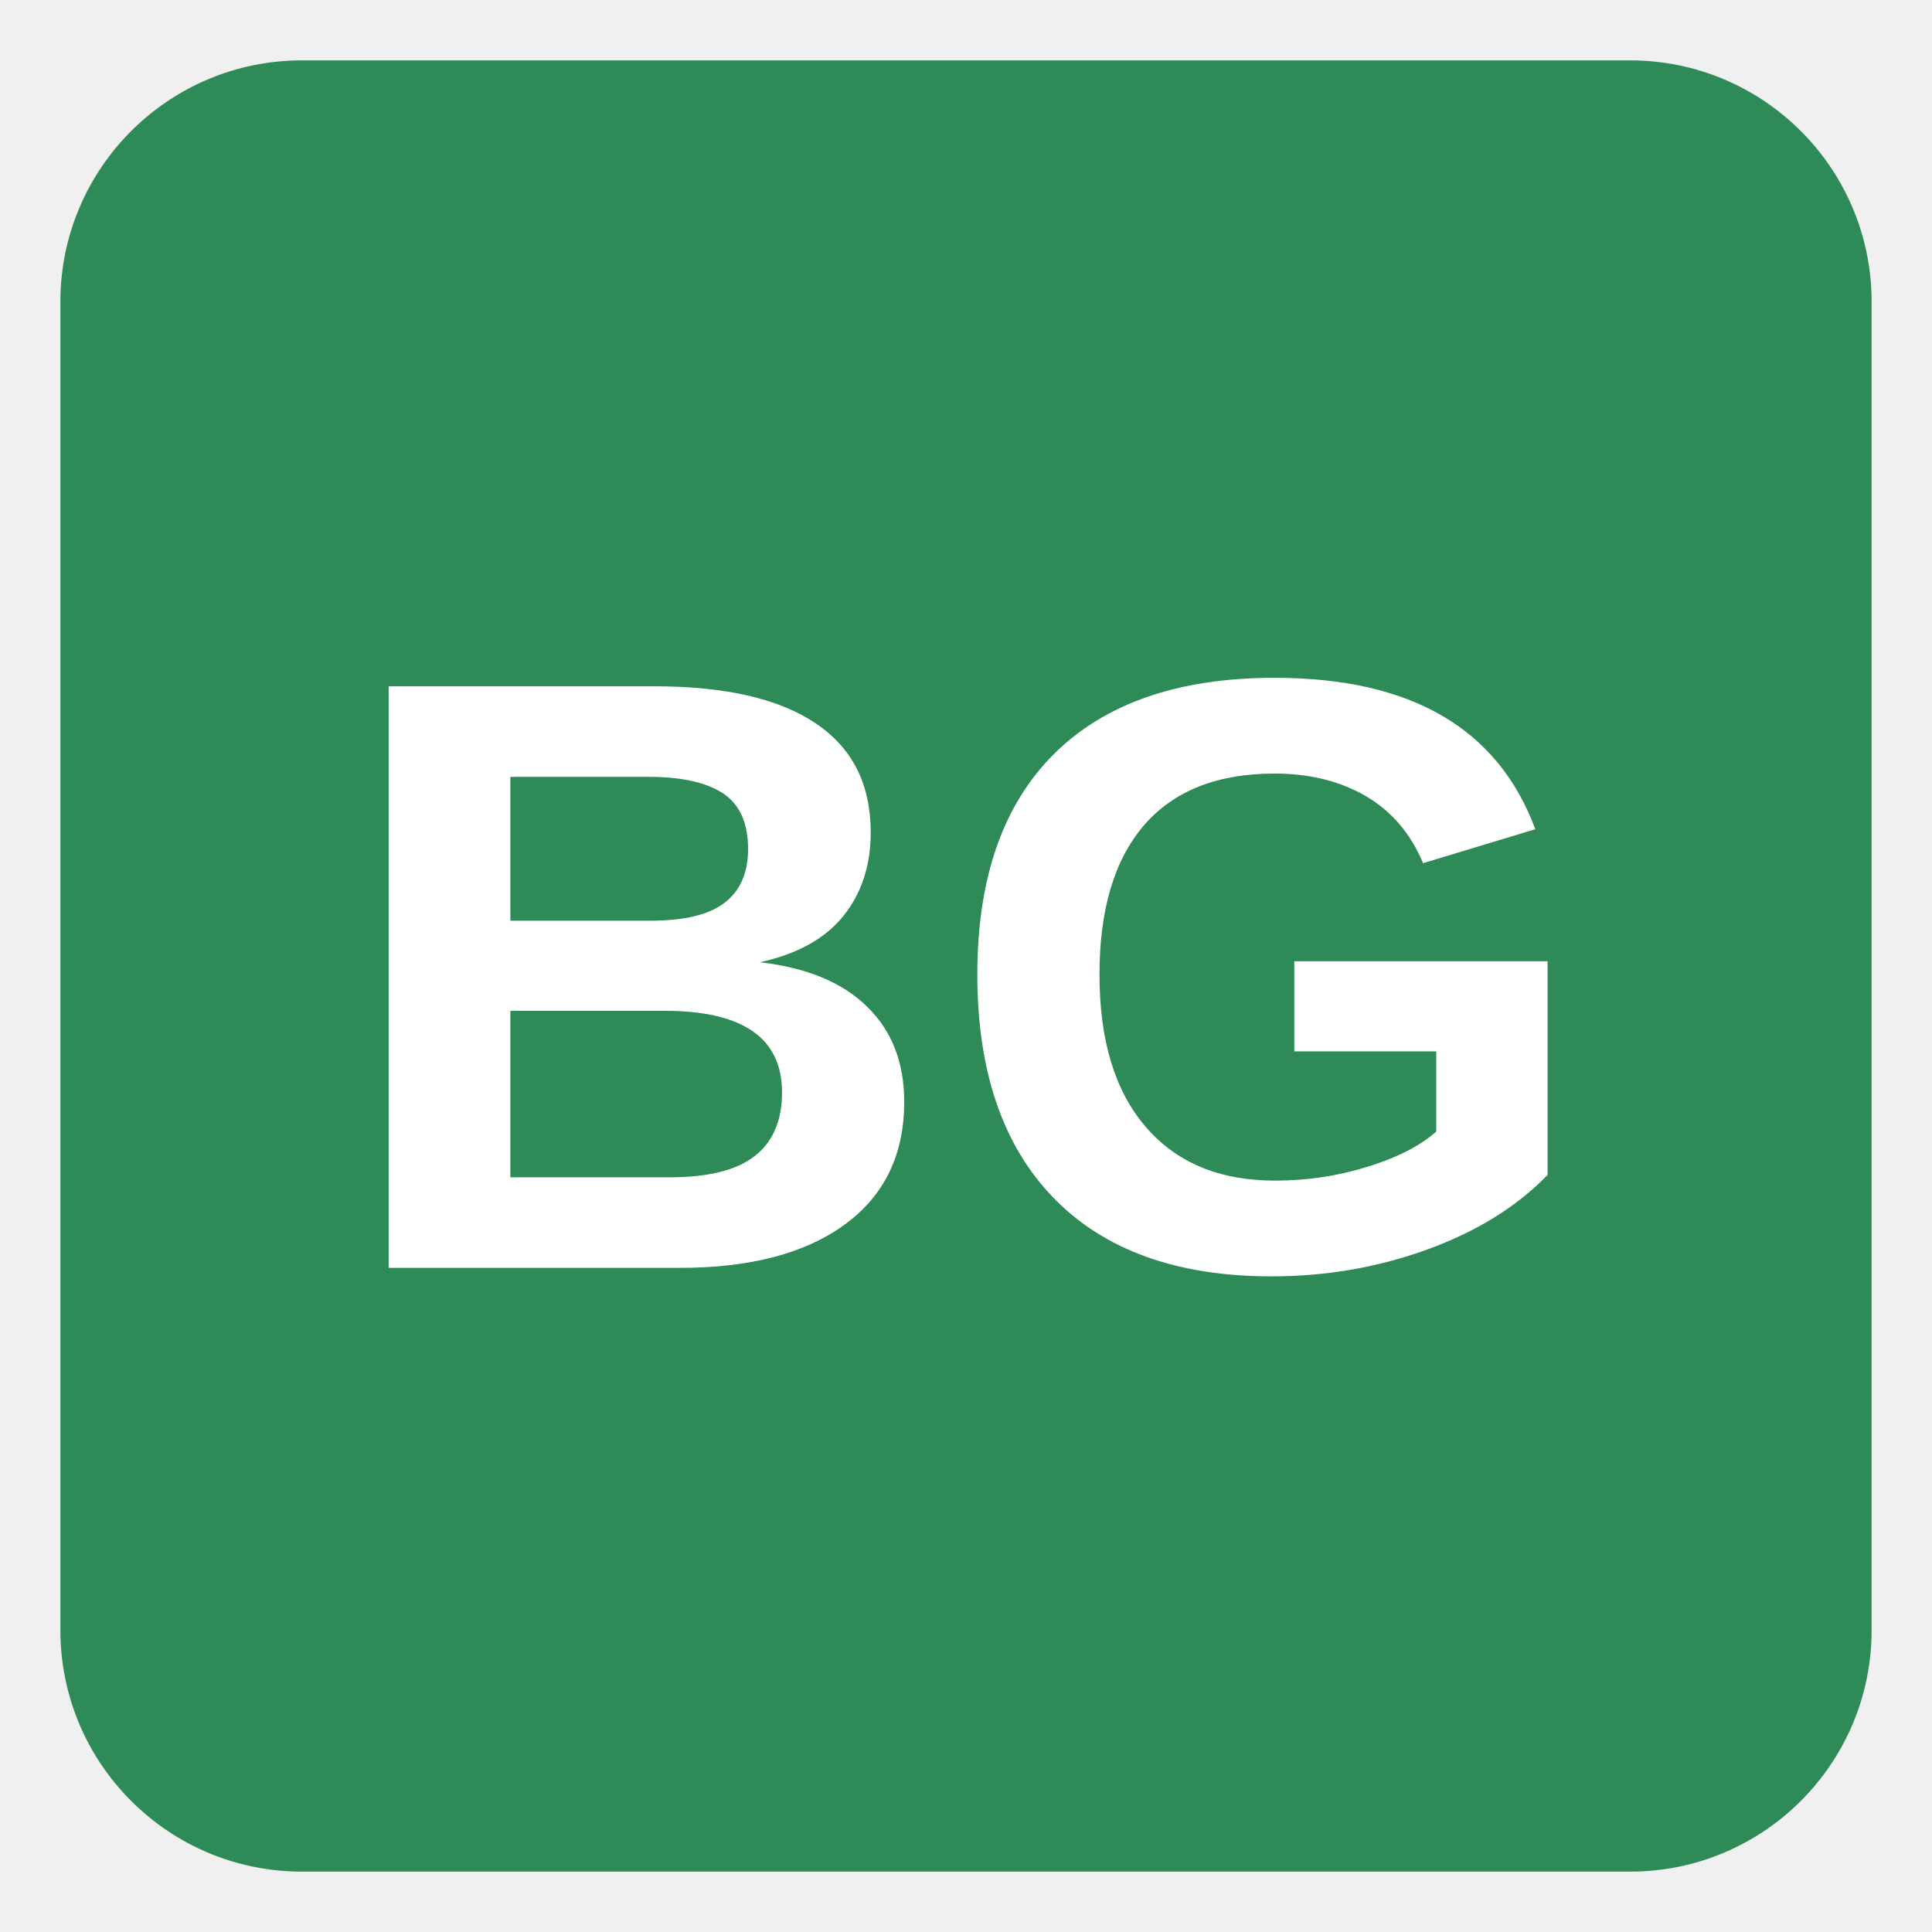
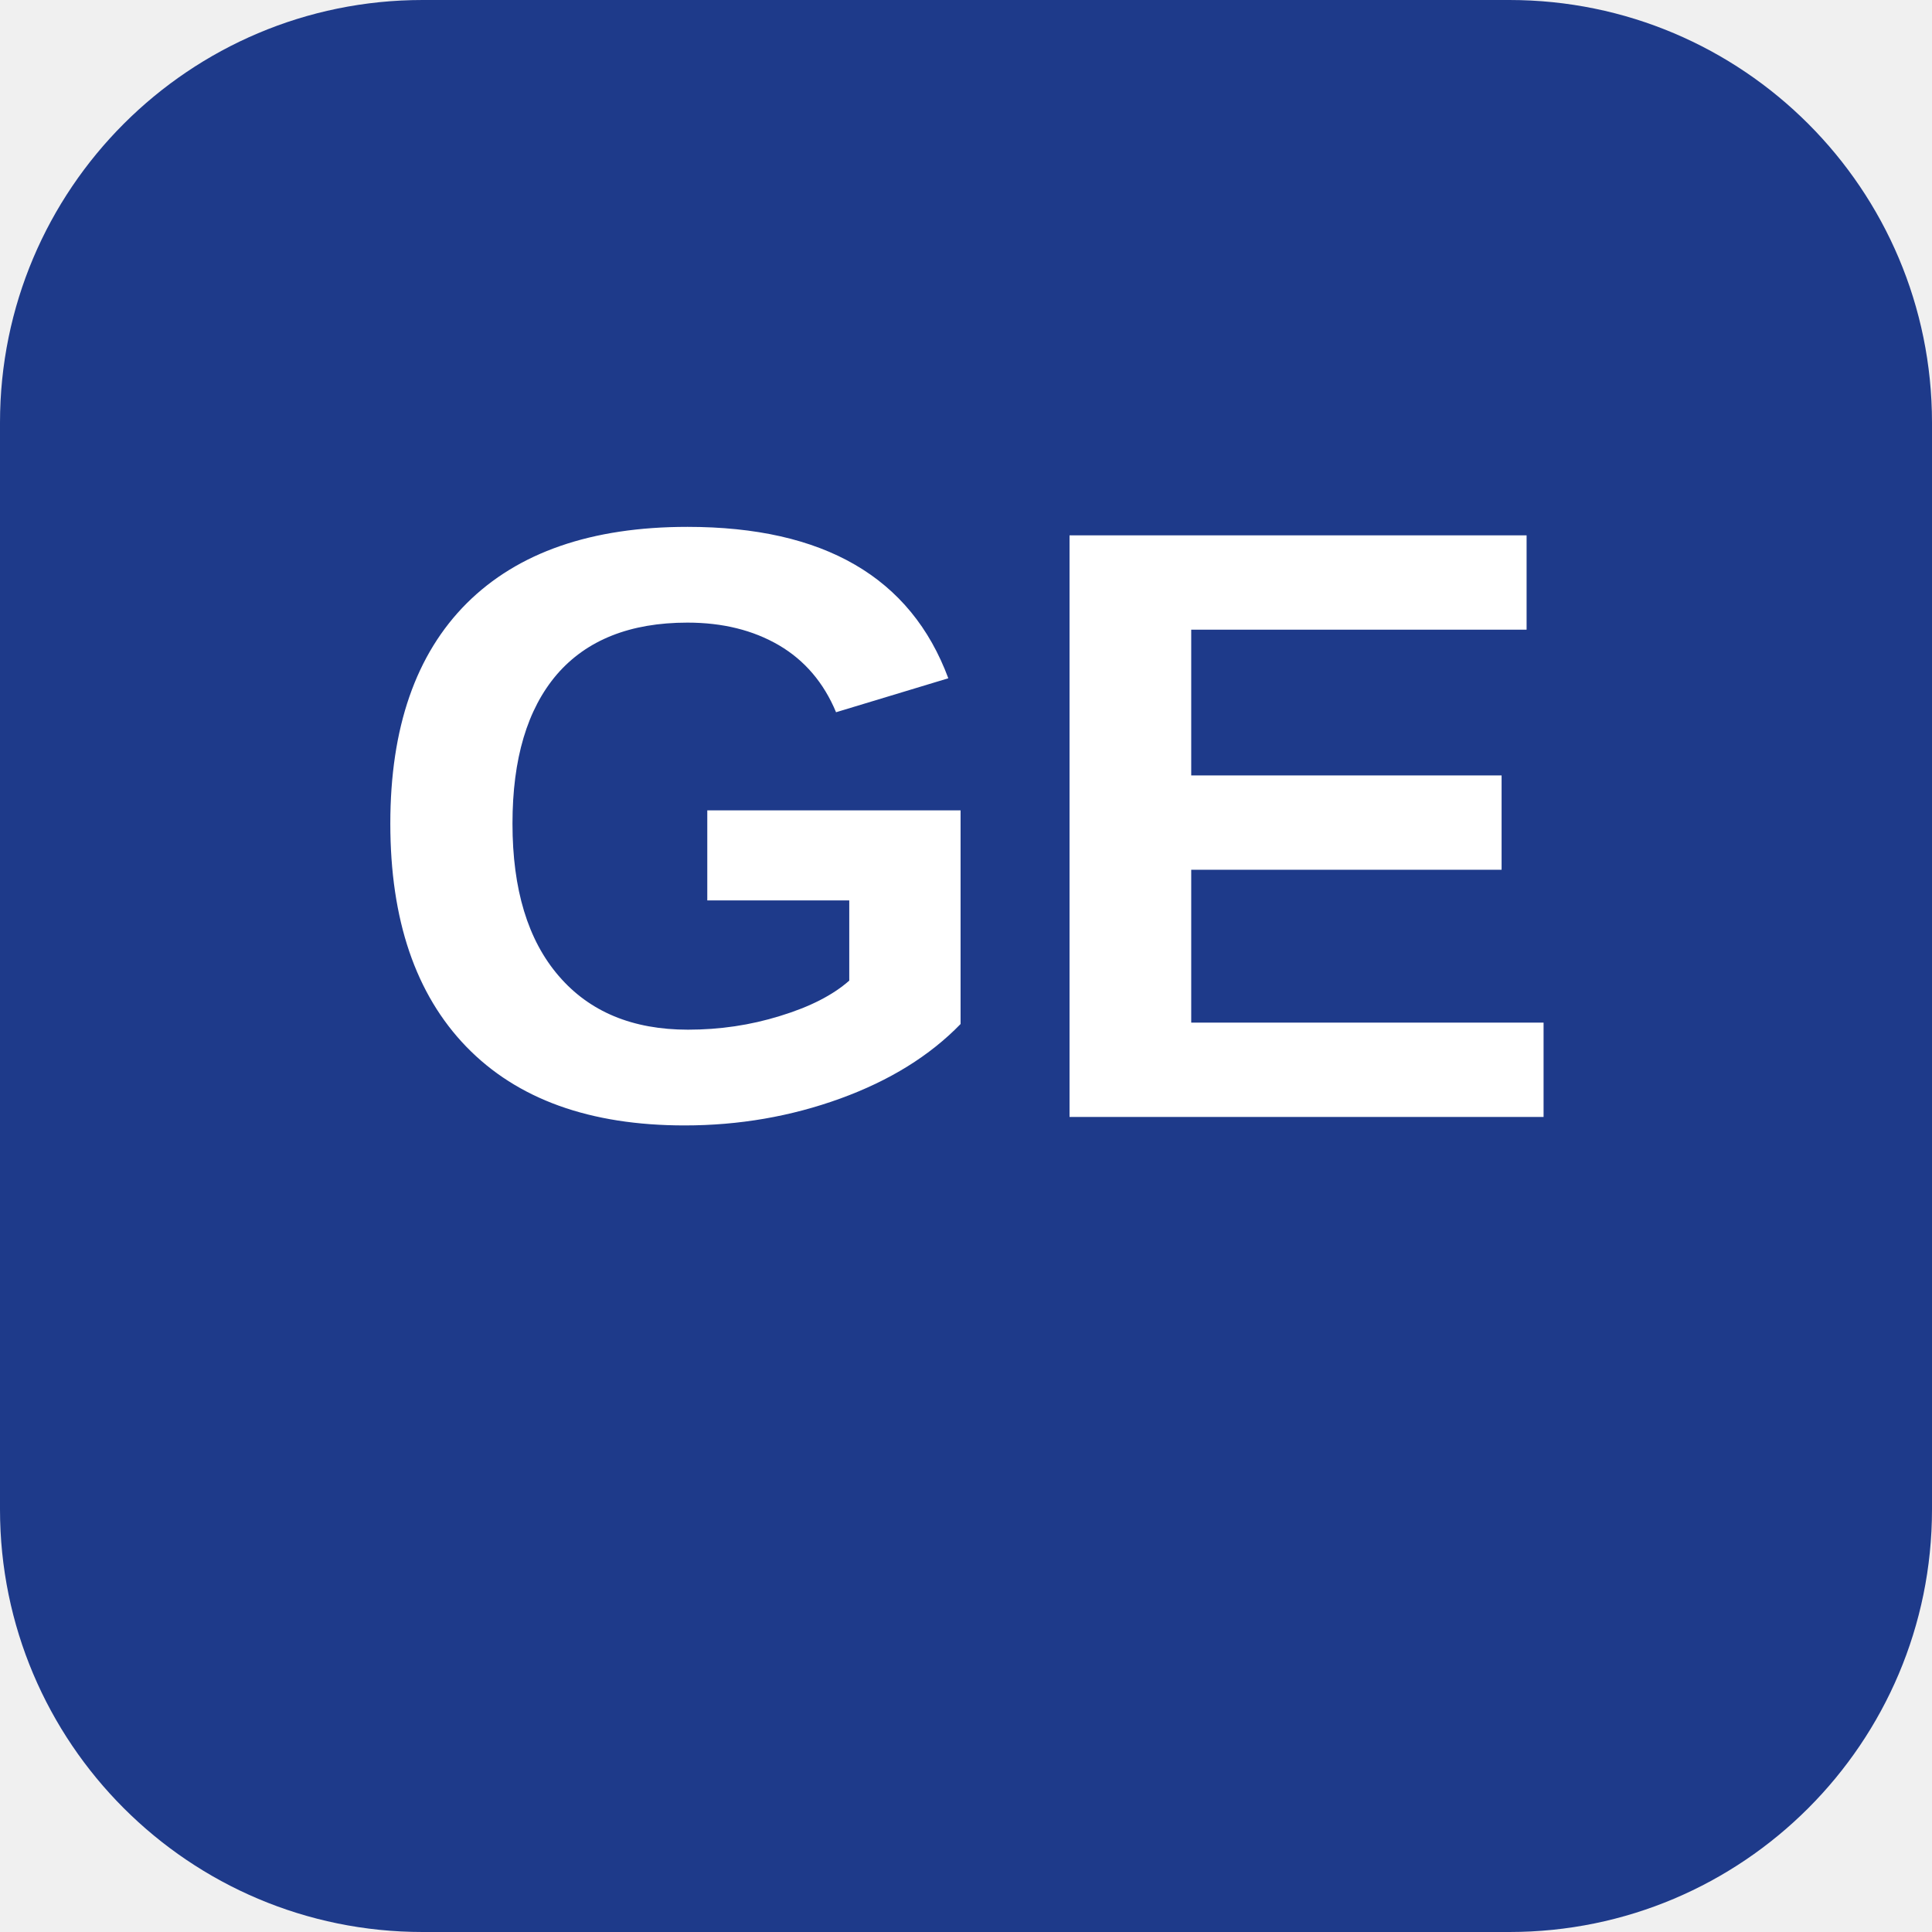
<svg xmlns="http://www.w3.org/2000/svg" viewBox="0 0 64 64" width="64" height="64">
-   <rect x="2" y="2" width="60" height="60" rx="8" fill="#2E8B57" />
-   <text x="32" y="42" text-anchor="middle" font-family="Arial,sans-serif" font-size="28" font-weight="700" fill="white">BG</text>
+   <rect width="64" height="64" rx="14" fill="#1E3A8A" />
+   <text x="32" y="37" font-family="Arial,Helvetica,sans-serif" font-size="28" font-weight="800" text-anchor="middle" fill="#FFFFFF">GE</text>
</svg>
